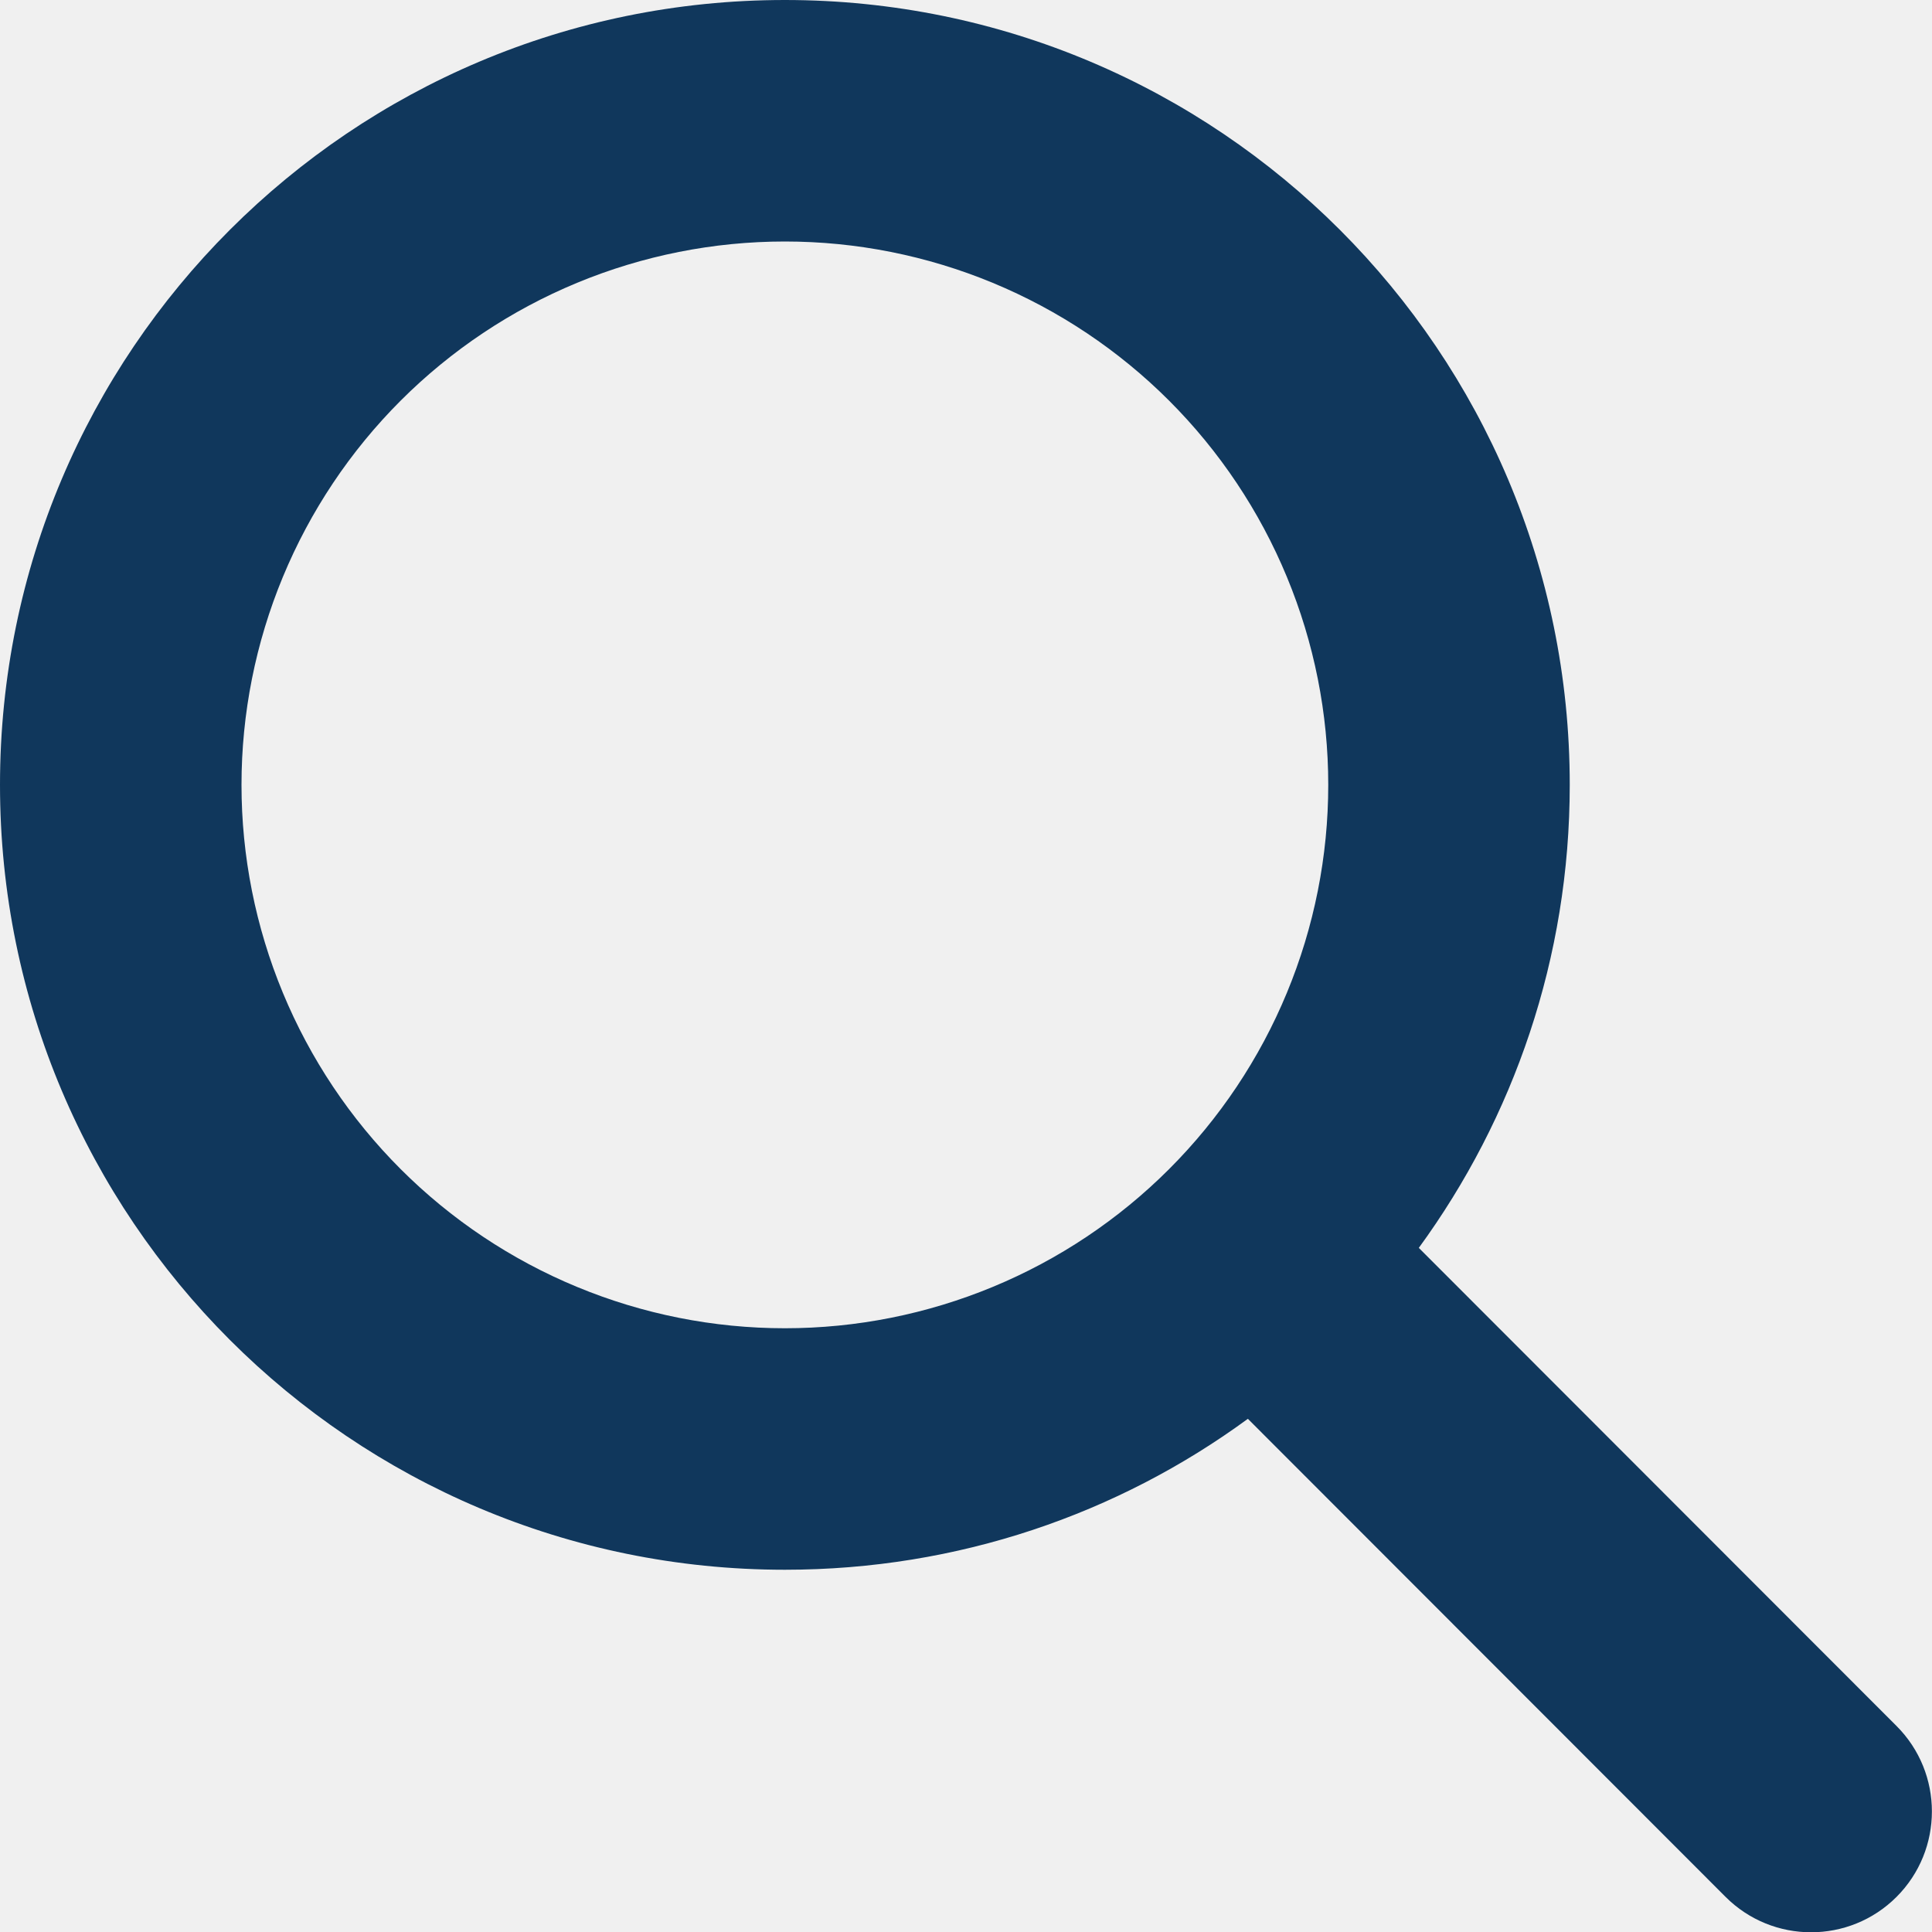
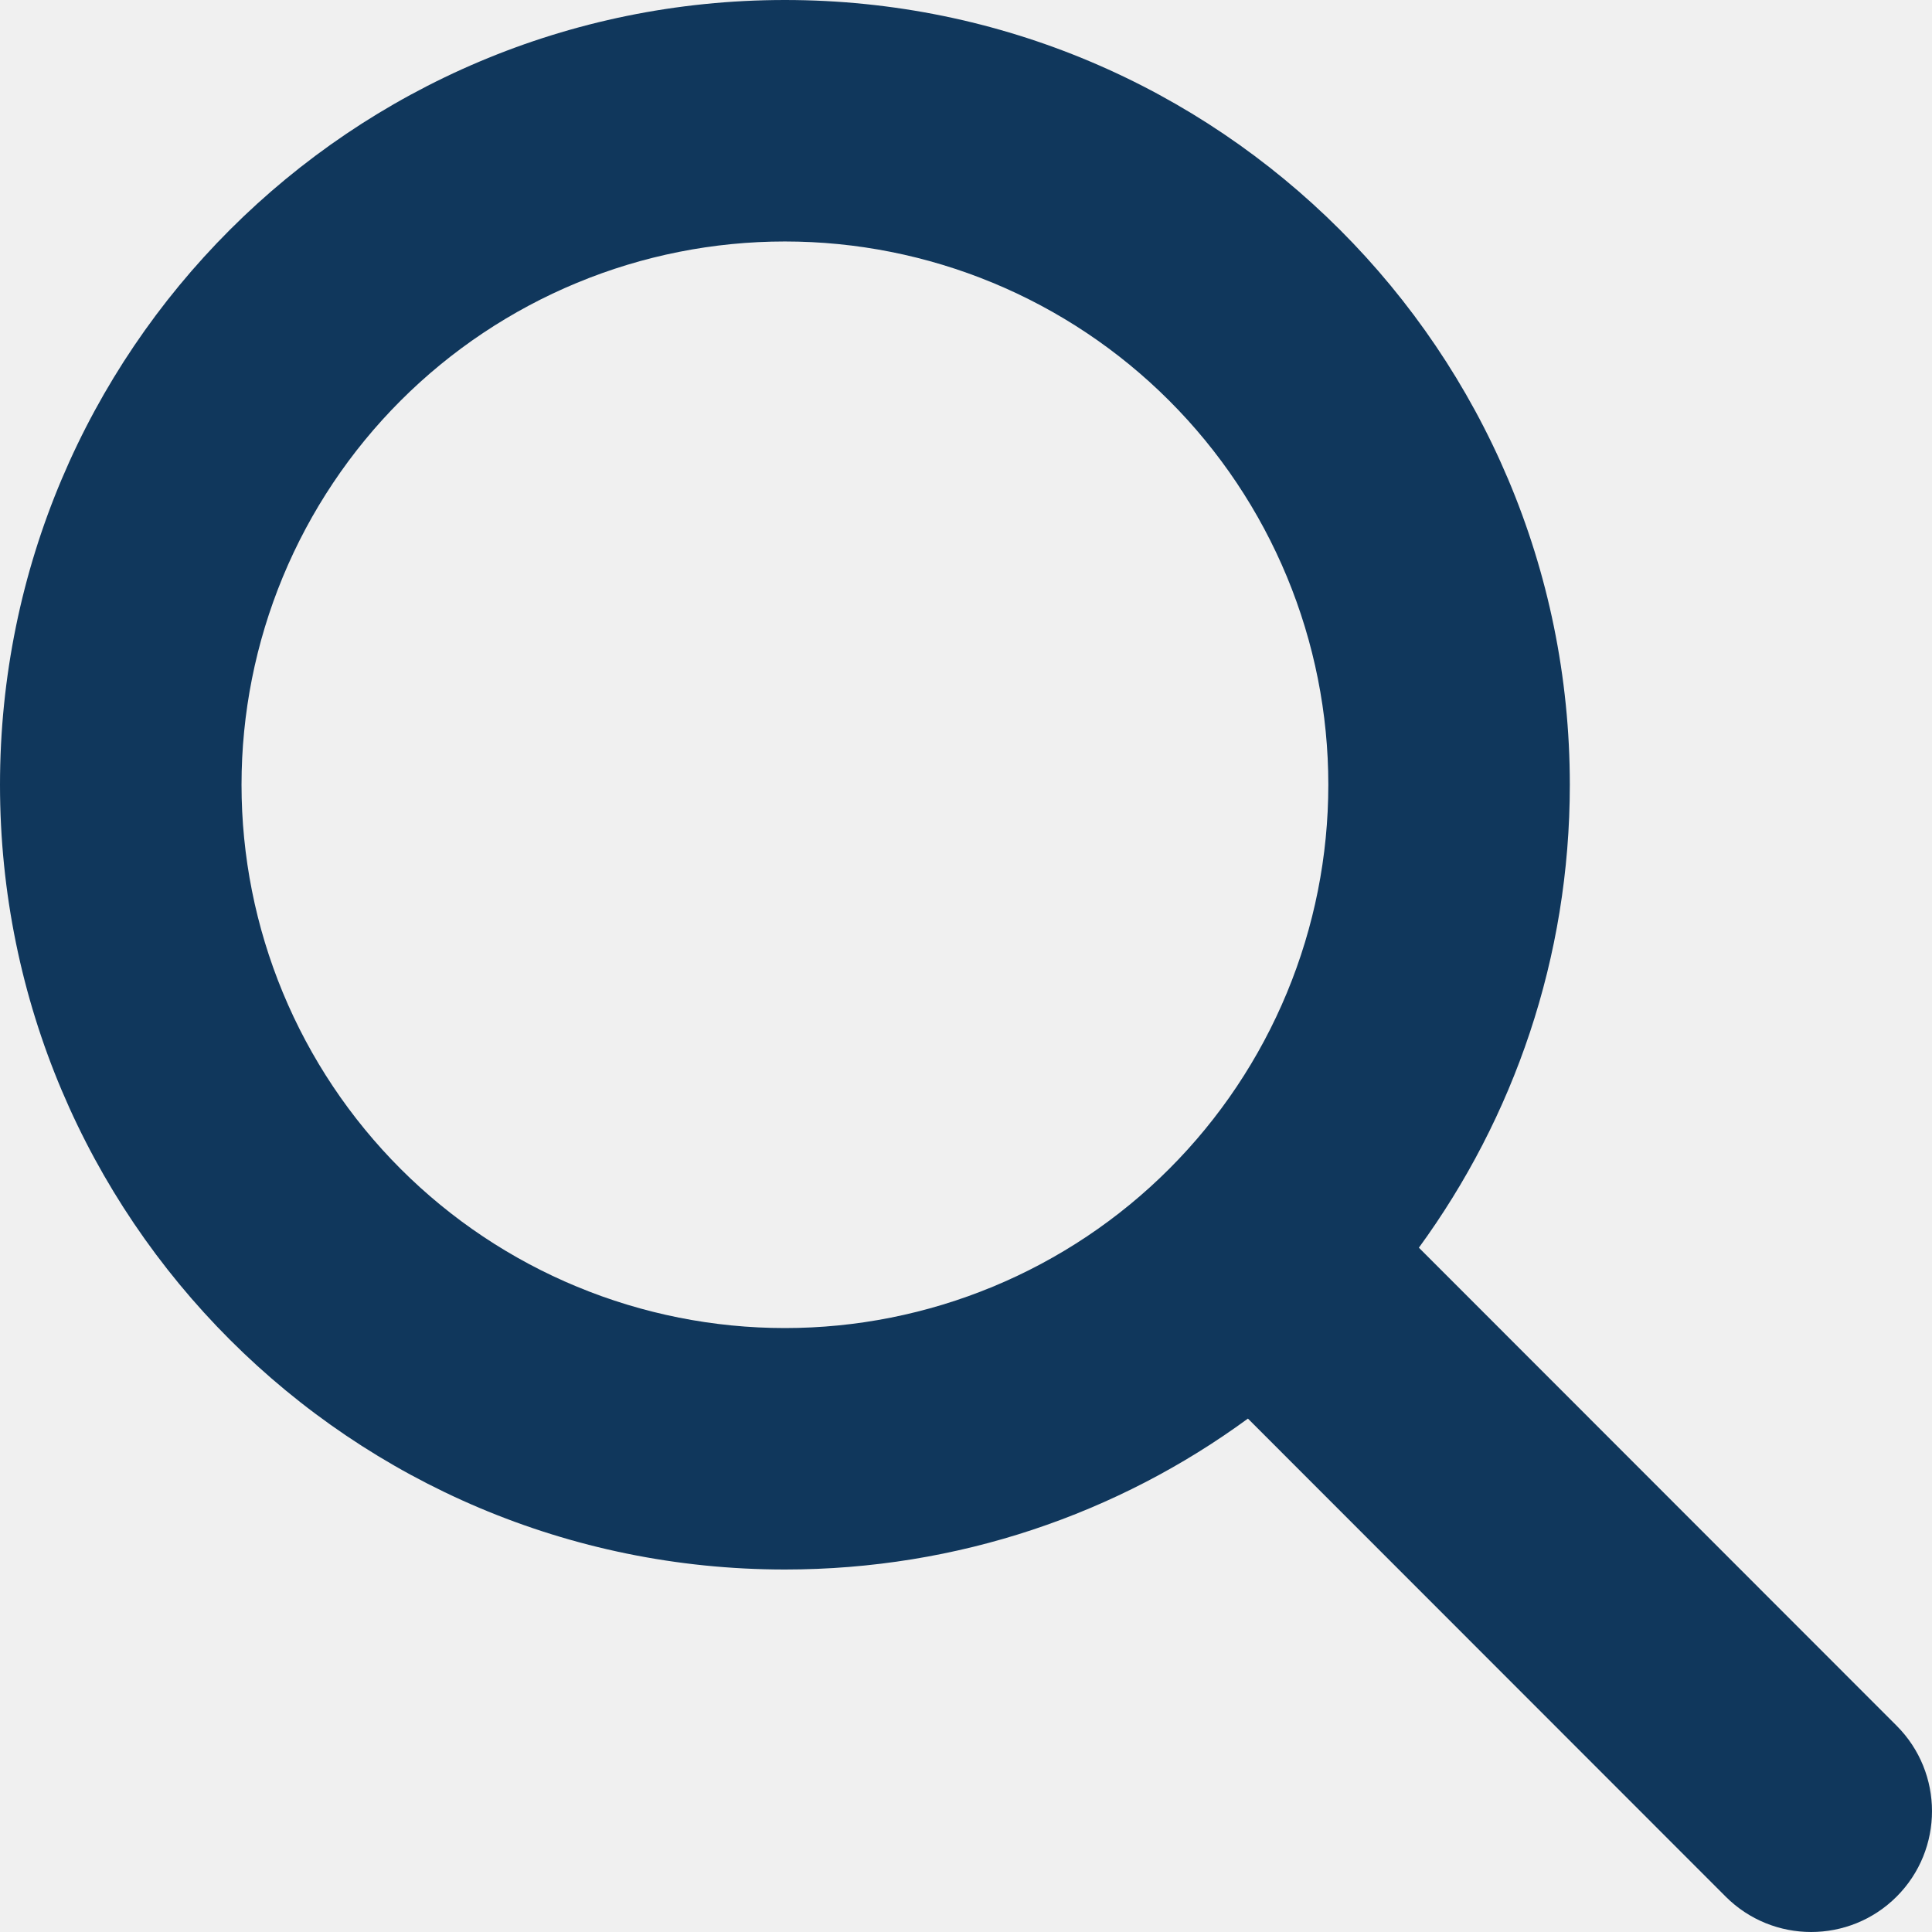
<svg xmlns="http://www.w3.org/2000/svg" width="80" height="80" viewBox="0 0 80 80" fill="none">
-   <mask id="mask0_1139_10" style="mask-type:luminance" maskUnits="userSpaceOnUse" x="0" y="0" width="80" height="80">
-     <path d="M80 0H0V80H80V0Z" fill="white" />
-   </mask>
-   <g mask="url(#mask0_1139_10)">
-     <path d="M65 32.5C65 39.672 62.672 46.297 58.75 51.672L78.531 71.469C80.484 73.422 80.484 76.594 78.531 78.547C76.578 80.5 73.406 80.5 71.453 78.547L51.672 58.75C46.297 62.688 39.672 65 32.5 65C14.547 65 0 50.453 0 32.5C0 14.547 14.547 0 32.5 0C50.453 0 65 14.547 65 32.5ZM32.5 55C35.455 55 38.38 54.418 41.11 53.287C43.84 52.157 46.321 50.499 48.41 48.41C50.499 46.321 52.157 43.84 53.287 41.11C54.418 38.38 55 35.455 55 32.5C55 29.545 54.418 26.619 53.287 23.89C52.157 21.16 50.499 18.679 48.41 16.59C46.321 14.501 43.84 12.844 41.11 11.713C38.38 10.582 35.455 10 32.5 10C29.545 10 26.619 10.582 23.89 11.713C21.16 12.844 18.679 14.501 16.59 16.59C14.501 18.679 12.844 21.16 11.713 23.89C10.582 26.619 10 29.545 10 32.5C10 35.455 10.582 38.38 11.713 41.11C12.844 43.84 14.501 46.321 16.59 48.41C18.679 50.499 21.16 52.157 23.89 53.287C26.619 54.418 29.545 55 32.5 55Z" fill="#10375C" />
-   </g>
+   <path d="M65.003 32.495C65.003 39.666 62.675 46.29 58.753 51.664L78.535 71.458C80.488 73.411 80.488 76.582 78.535 78.535C76.582 80.488 73.41 80.488 71.457 78.535L51.674 58.741C46.299 62.678 39.674 64.99 32.502 64.99C14.548 64.99 0 50.446 0 32.495C0 14.545 14.548 0 32.502 0C50.456 0 65.003 14.545 65.003 32.495ZM32.502 54.992C35.456 54.992 38.382 54.41 41.112 53.279C43.842 52.149 46.323 50.492 48.412 48.403C50.502 46.314 52.159 43.834 53.29 41.104C54.421 38.375 55.003 35.45 55.003 32.495C55.003 29.541 54.421 26.616 53.29 23.886C52.159 21.157 50.502 18.677 48.412 16.588C46.323 14.499 43.842 12.842 41.112 11.711C38.382 10.58 35.456 9.999 32.502 9.999C29.547 9.999 26.621 10.58 23.891 11.711C21.161 12.842 18.68 14.499 16.591 16.588C14.502 18.677 12.844 21.157 11.713 23.886C10.582 26.616 10.001 29.541 10.001 32.495C10.001 35.45 10.582 38.375 11.713 41.104C12.844 43.834 14.502 46.314 16.591 48.403C18.68 50.492 21.161 52.149 23.891 53.279C26.621 54.41 29.547 54.992 32.502 54.992Z" fill="#10375C" />
</svg>
